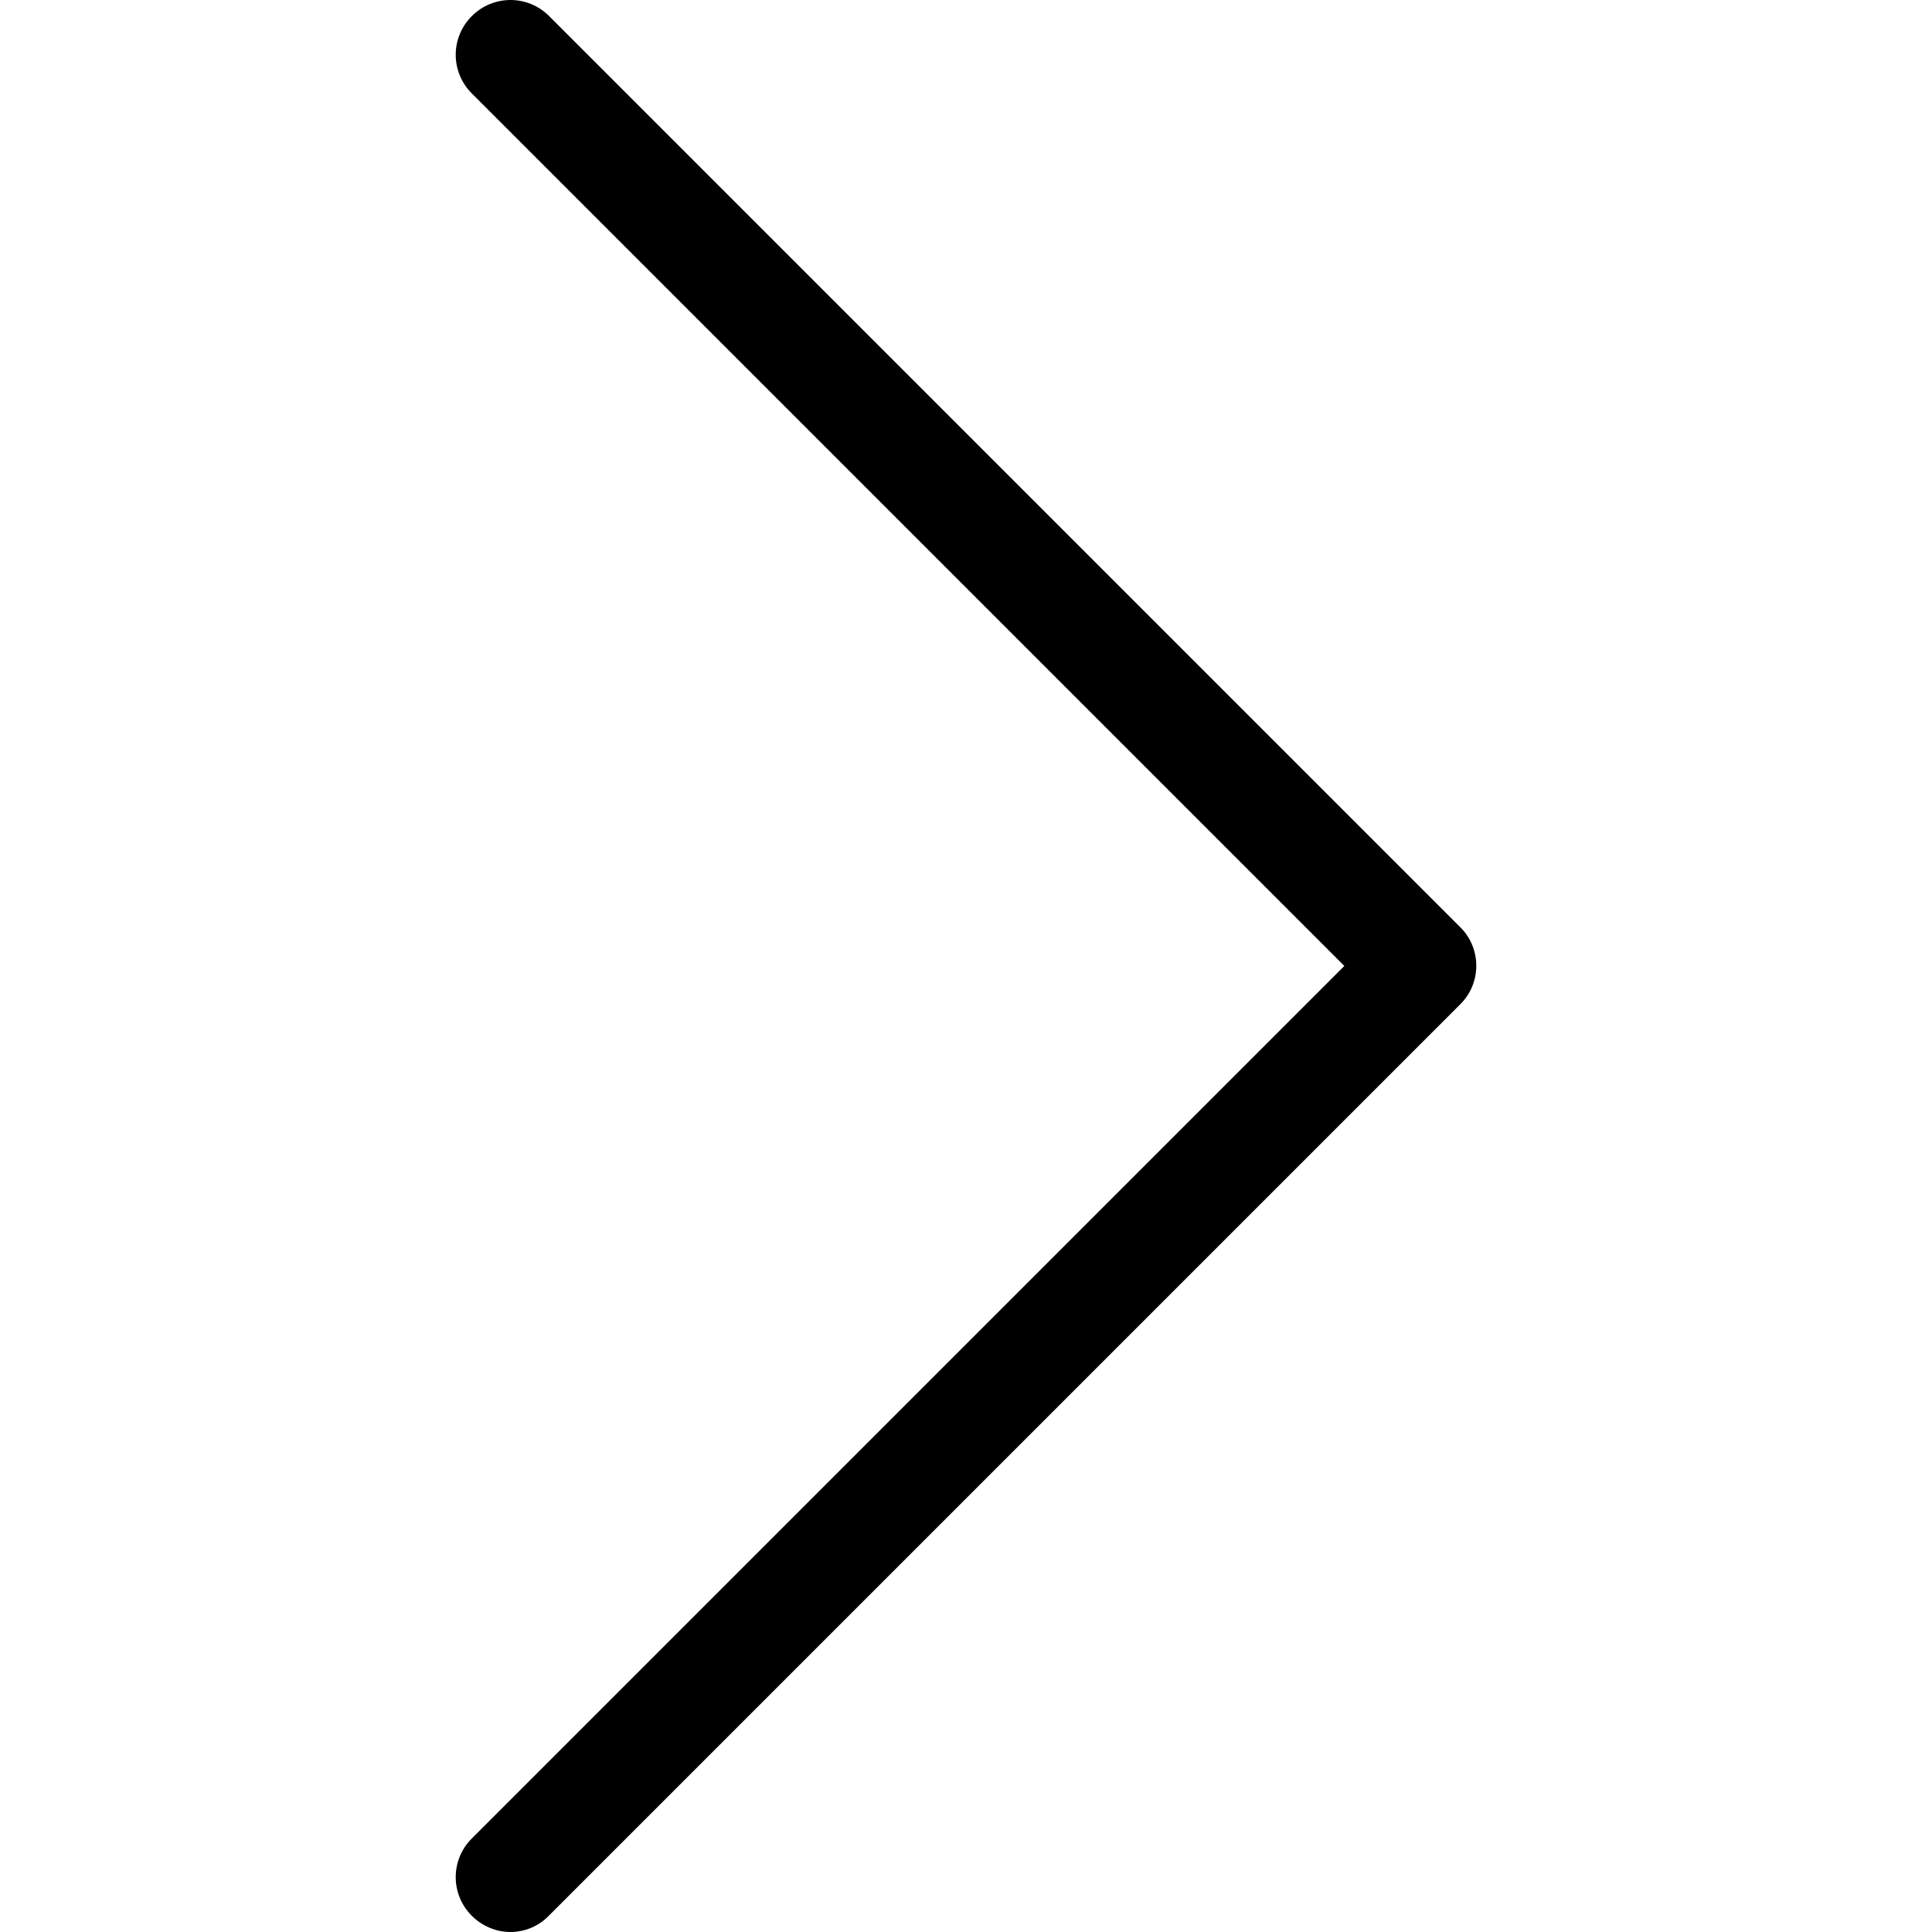
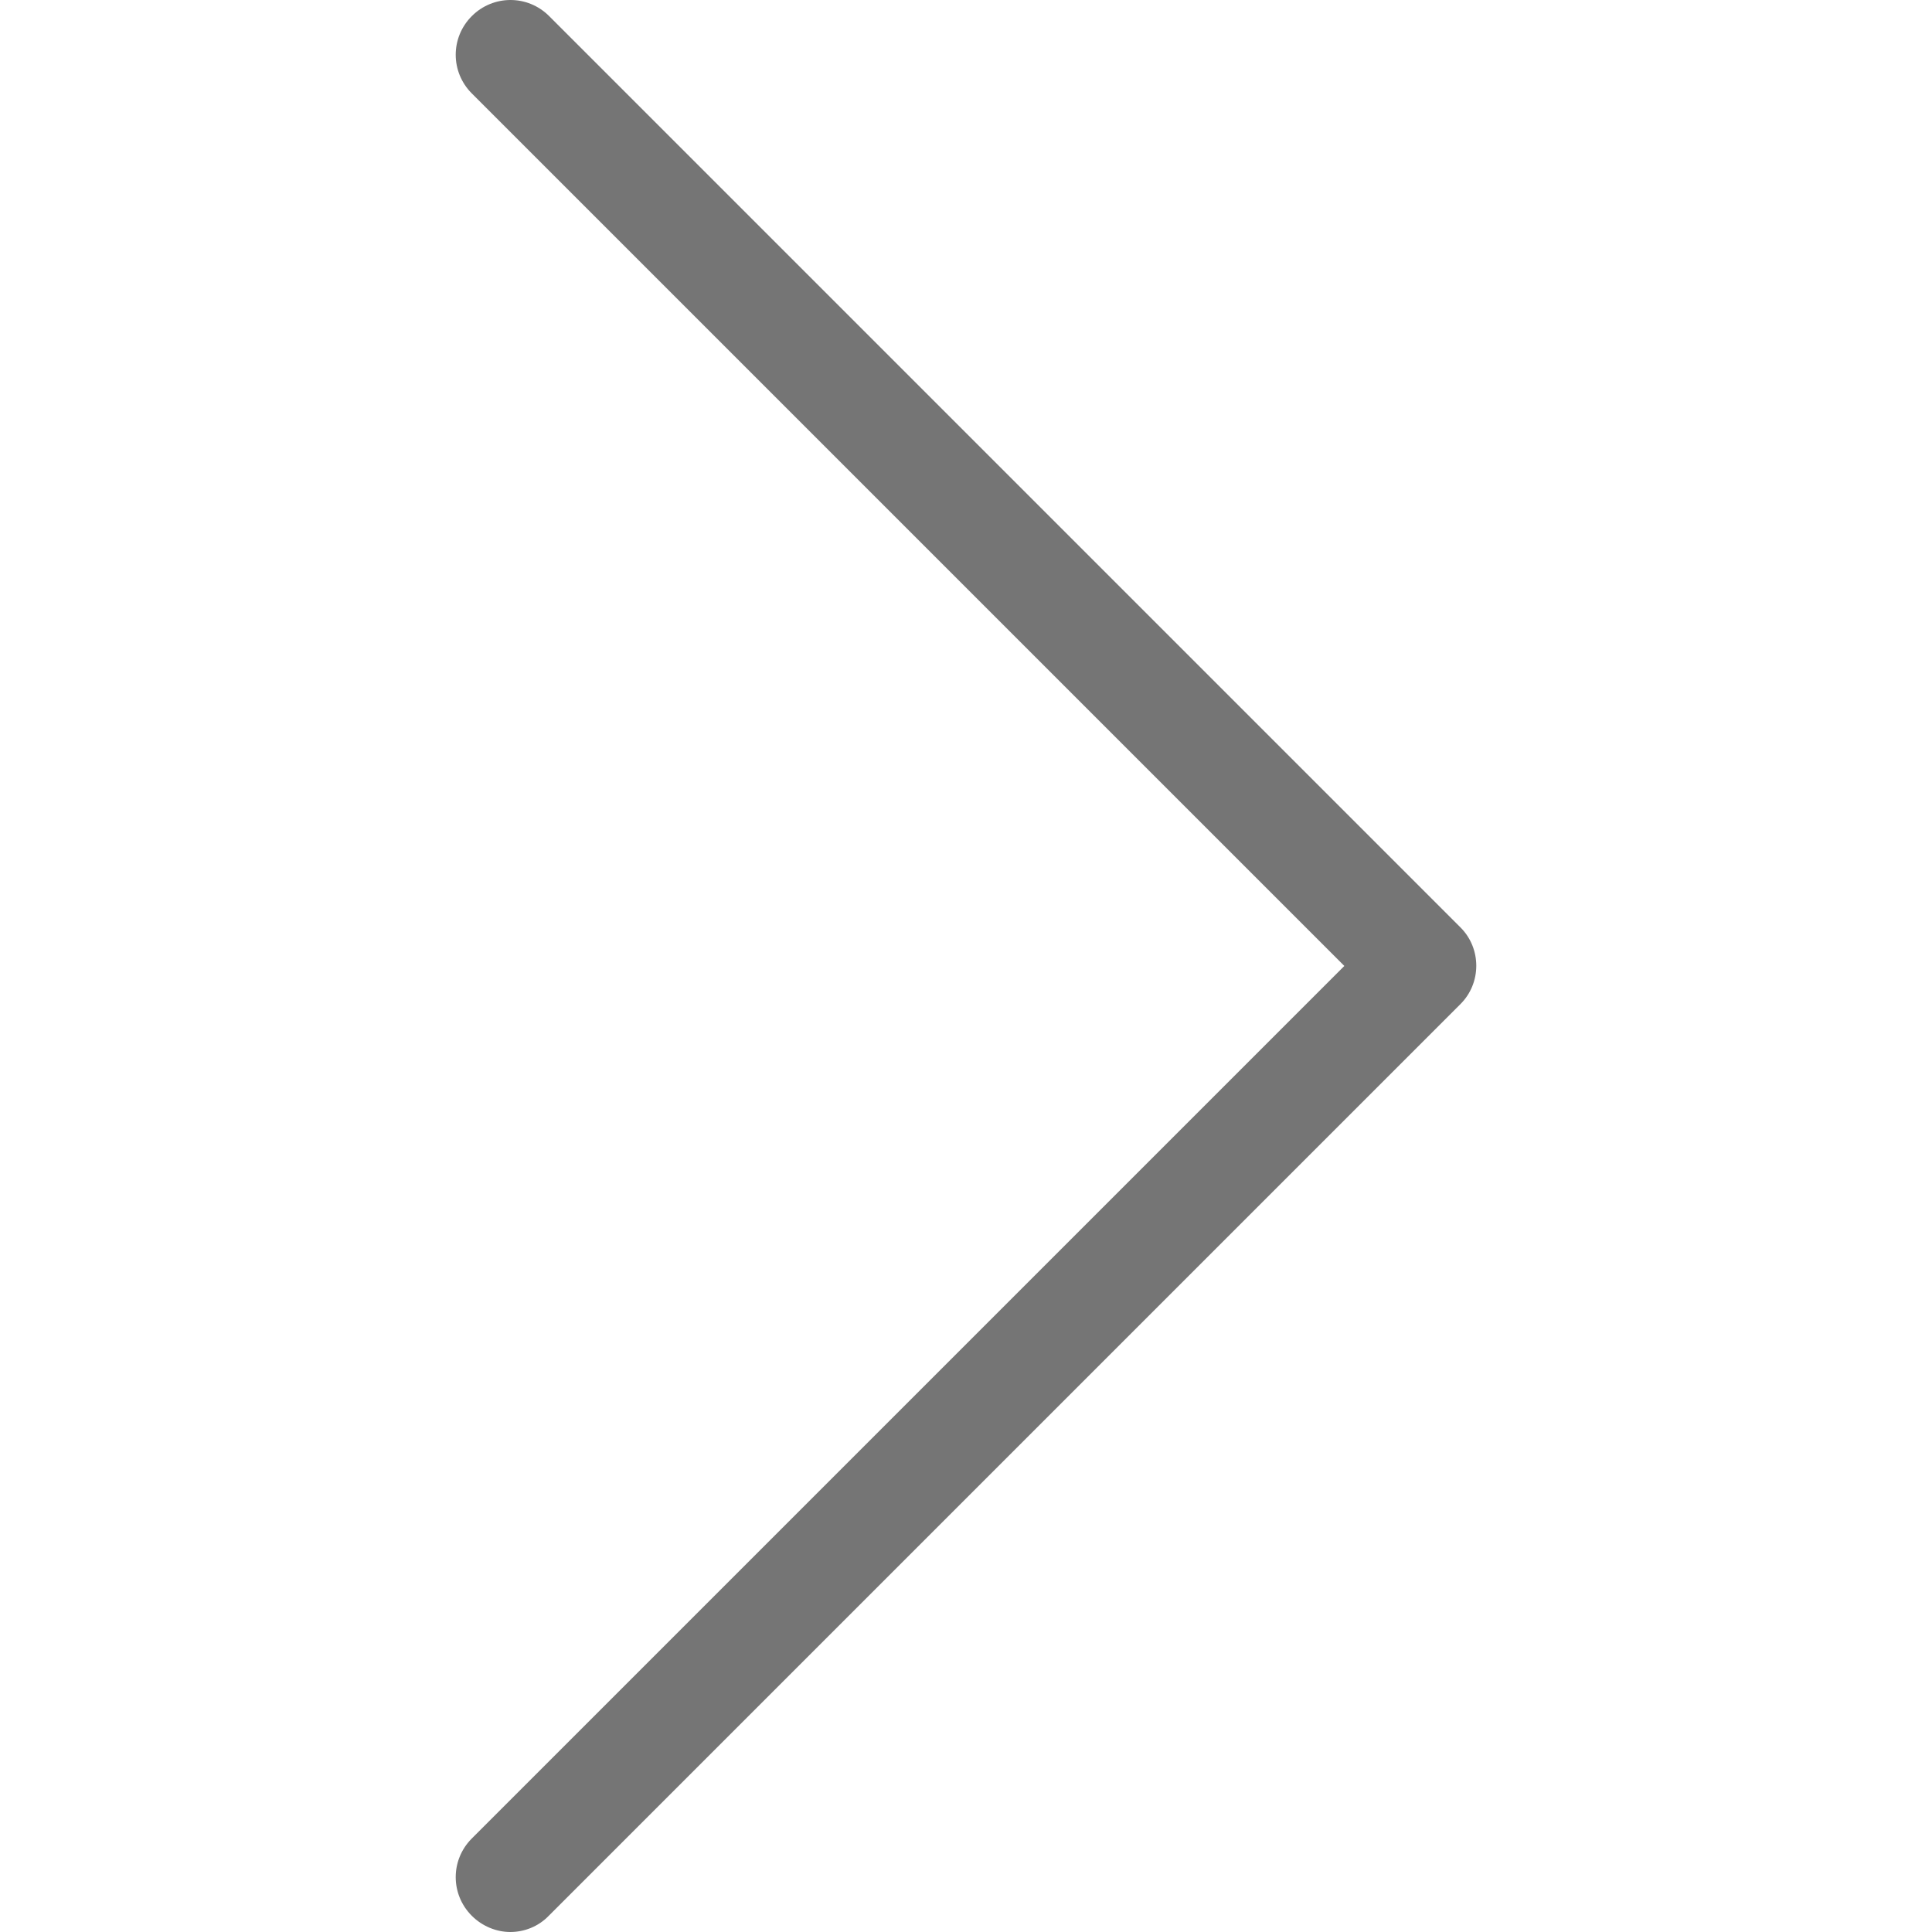
- <svg xmlns="http://www.w3.org/2000/svg" version="1.1" id="Capa_1" x="0px" y="0px" viewBox="0 0 477.175 477.175" style="enable-background:new 0 0 477.175 477.175;" xml:space="preserve">
+ <svg xmlns="http://www.w3.org/2000/svg" version="1.1" id="Capa_1" x="0px" y="0px" viewBox="0 0 477.175 477.175" style="enable-background:new 0 0 477.175 477.175;" xml:space="preserve" width="512px" height="512px">
  <g>
-     <path d="M360.731,229.075l-225.1-225.1c-5.3-5.3-13.8-5.3-19.1,0s-5.3,13.8,0,19.1l215.5,215.5l-215.5,215.5   c-5.3,5.3-5.3,13.8,0,19.1c2.6,2.6,6.1,4,9.5,4c3.4,0,6.9-1.3,9.5-4l225.1-225.1C365.931,242.875,365.931,234.275,360.731,229.075z   " />
+     <path d="M360.731,229.075l-225.1-225.1c-5.3-5.3-13.8-5.3-19.1,0s-5.3,13.8,0,19.1l215.5,215.5l-215.5,215.5   c-5.3,5.3-5.3,13.8,0,19.1c2.6,2.6,6.1,4,9.5,4c3.4,0,6.9-1.3,9.5-4l225.1-225.1C365.931,242.875,365.931,234.275,360.731,229.075z   " fill="#757575" />
  </g>
  <g>
</g>
  <g>
</g>
  <g>
</g>
  <g>
</g>
  <g>
</g>
  <g>
</g>
  <g>
</g>
  <g>
</g>
  <g>
</g>
  <g>
</g>
  <g>
</g>
  <g>
</g>
  <g>
</g>
  <g>
</g>
  <g>
</g>
</svg>
